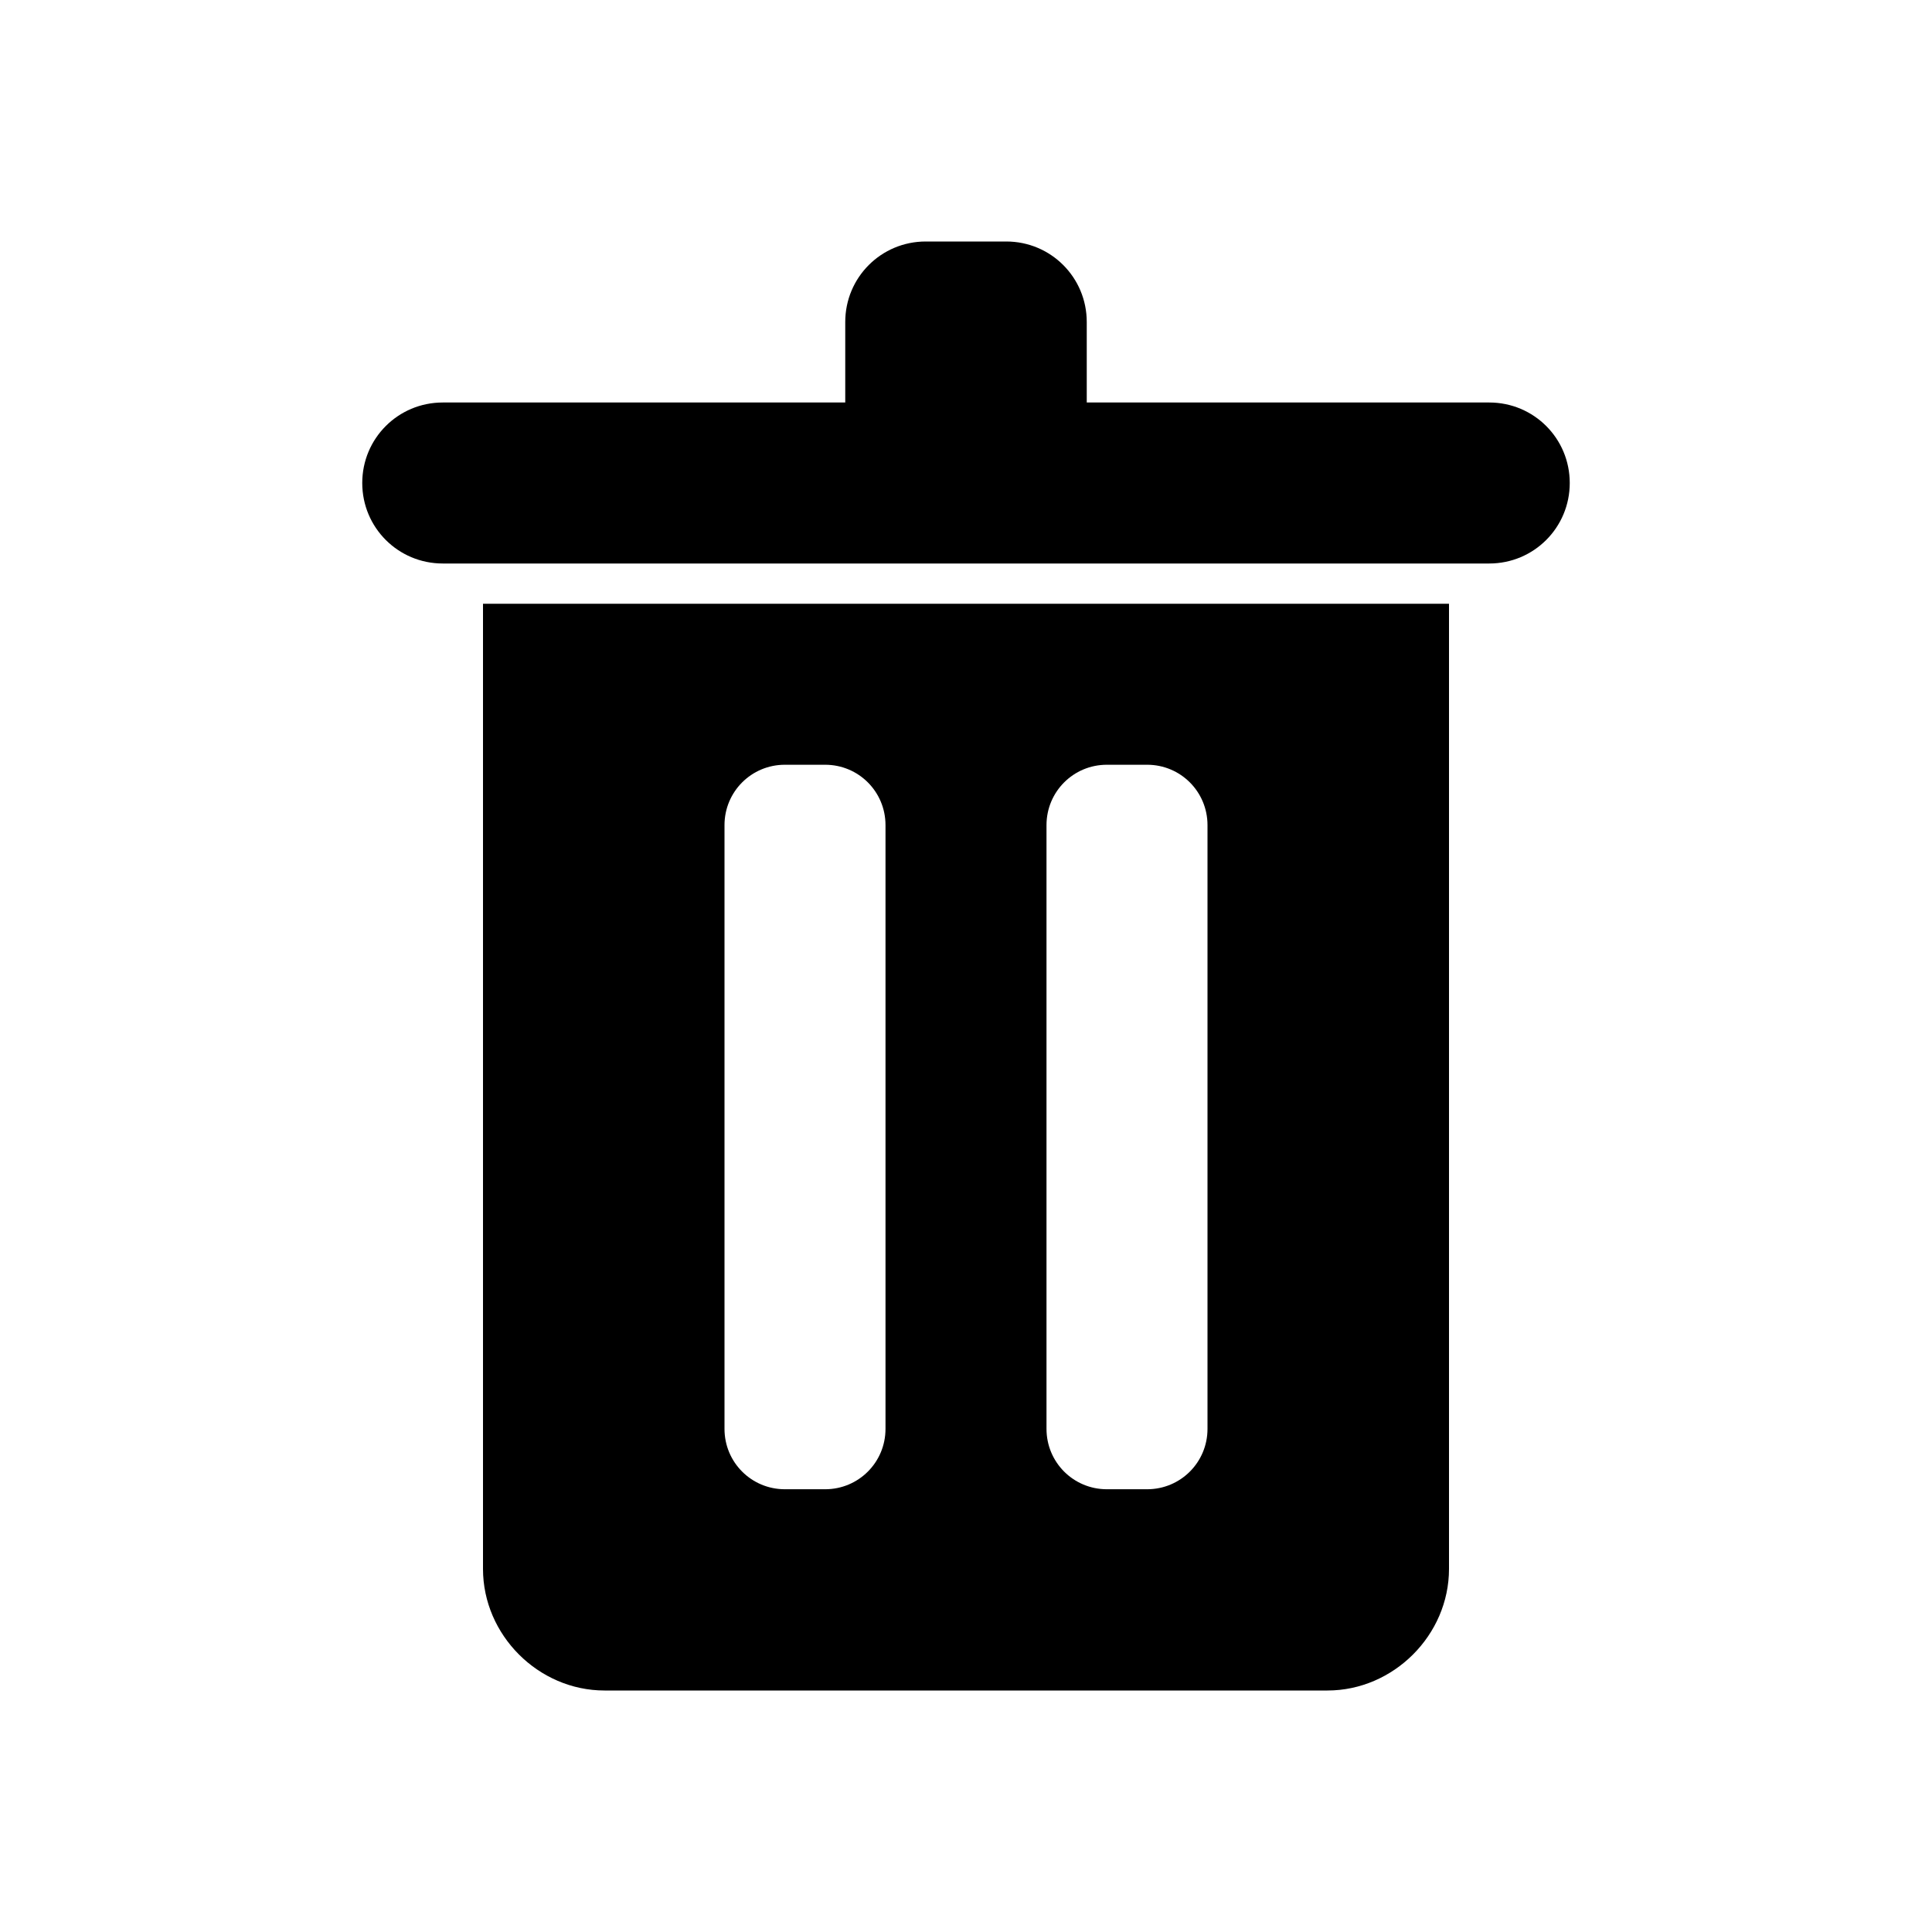
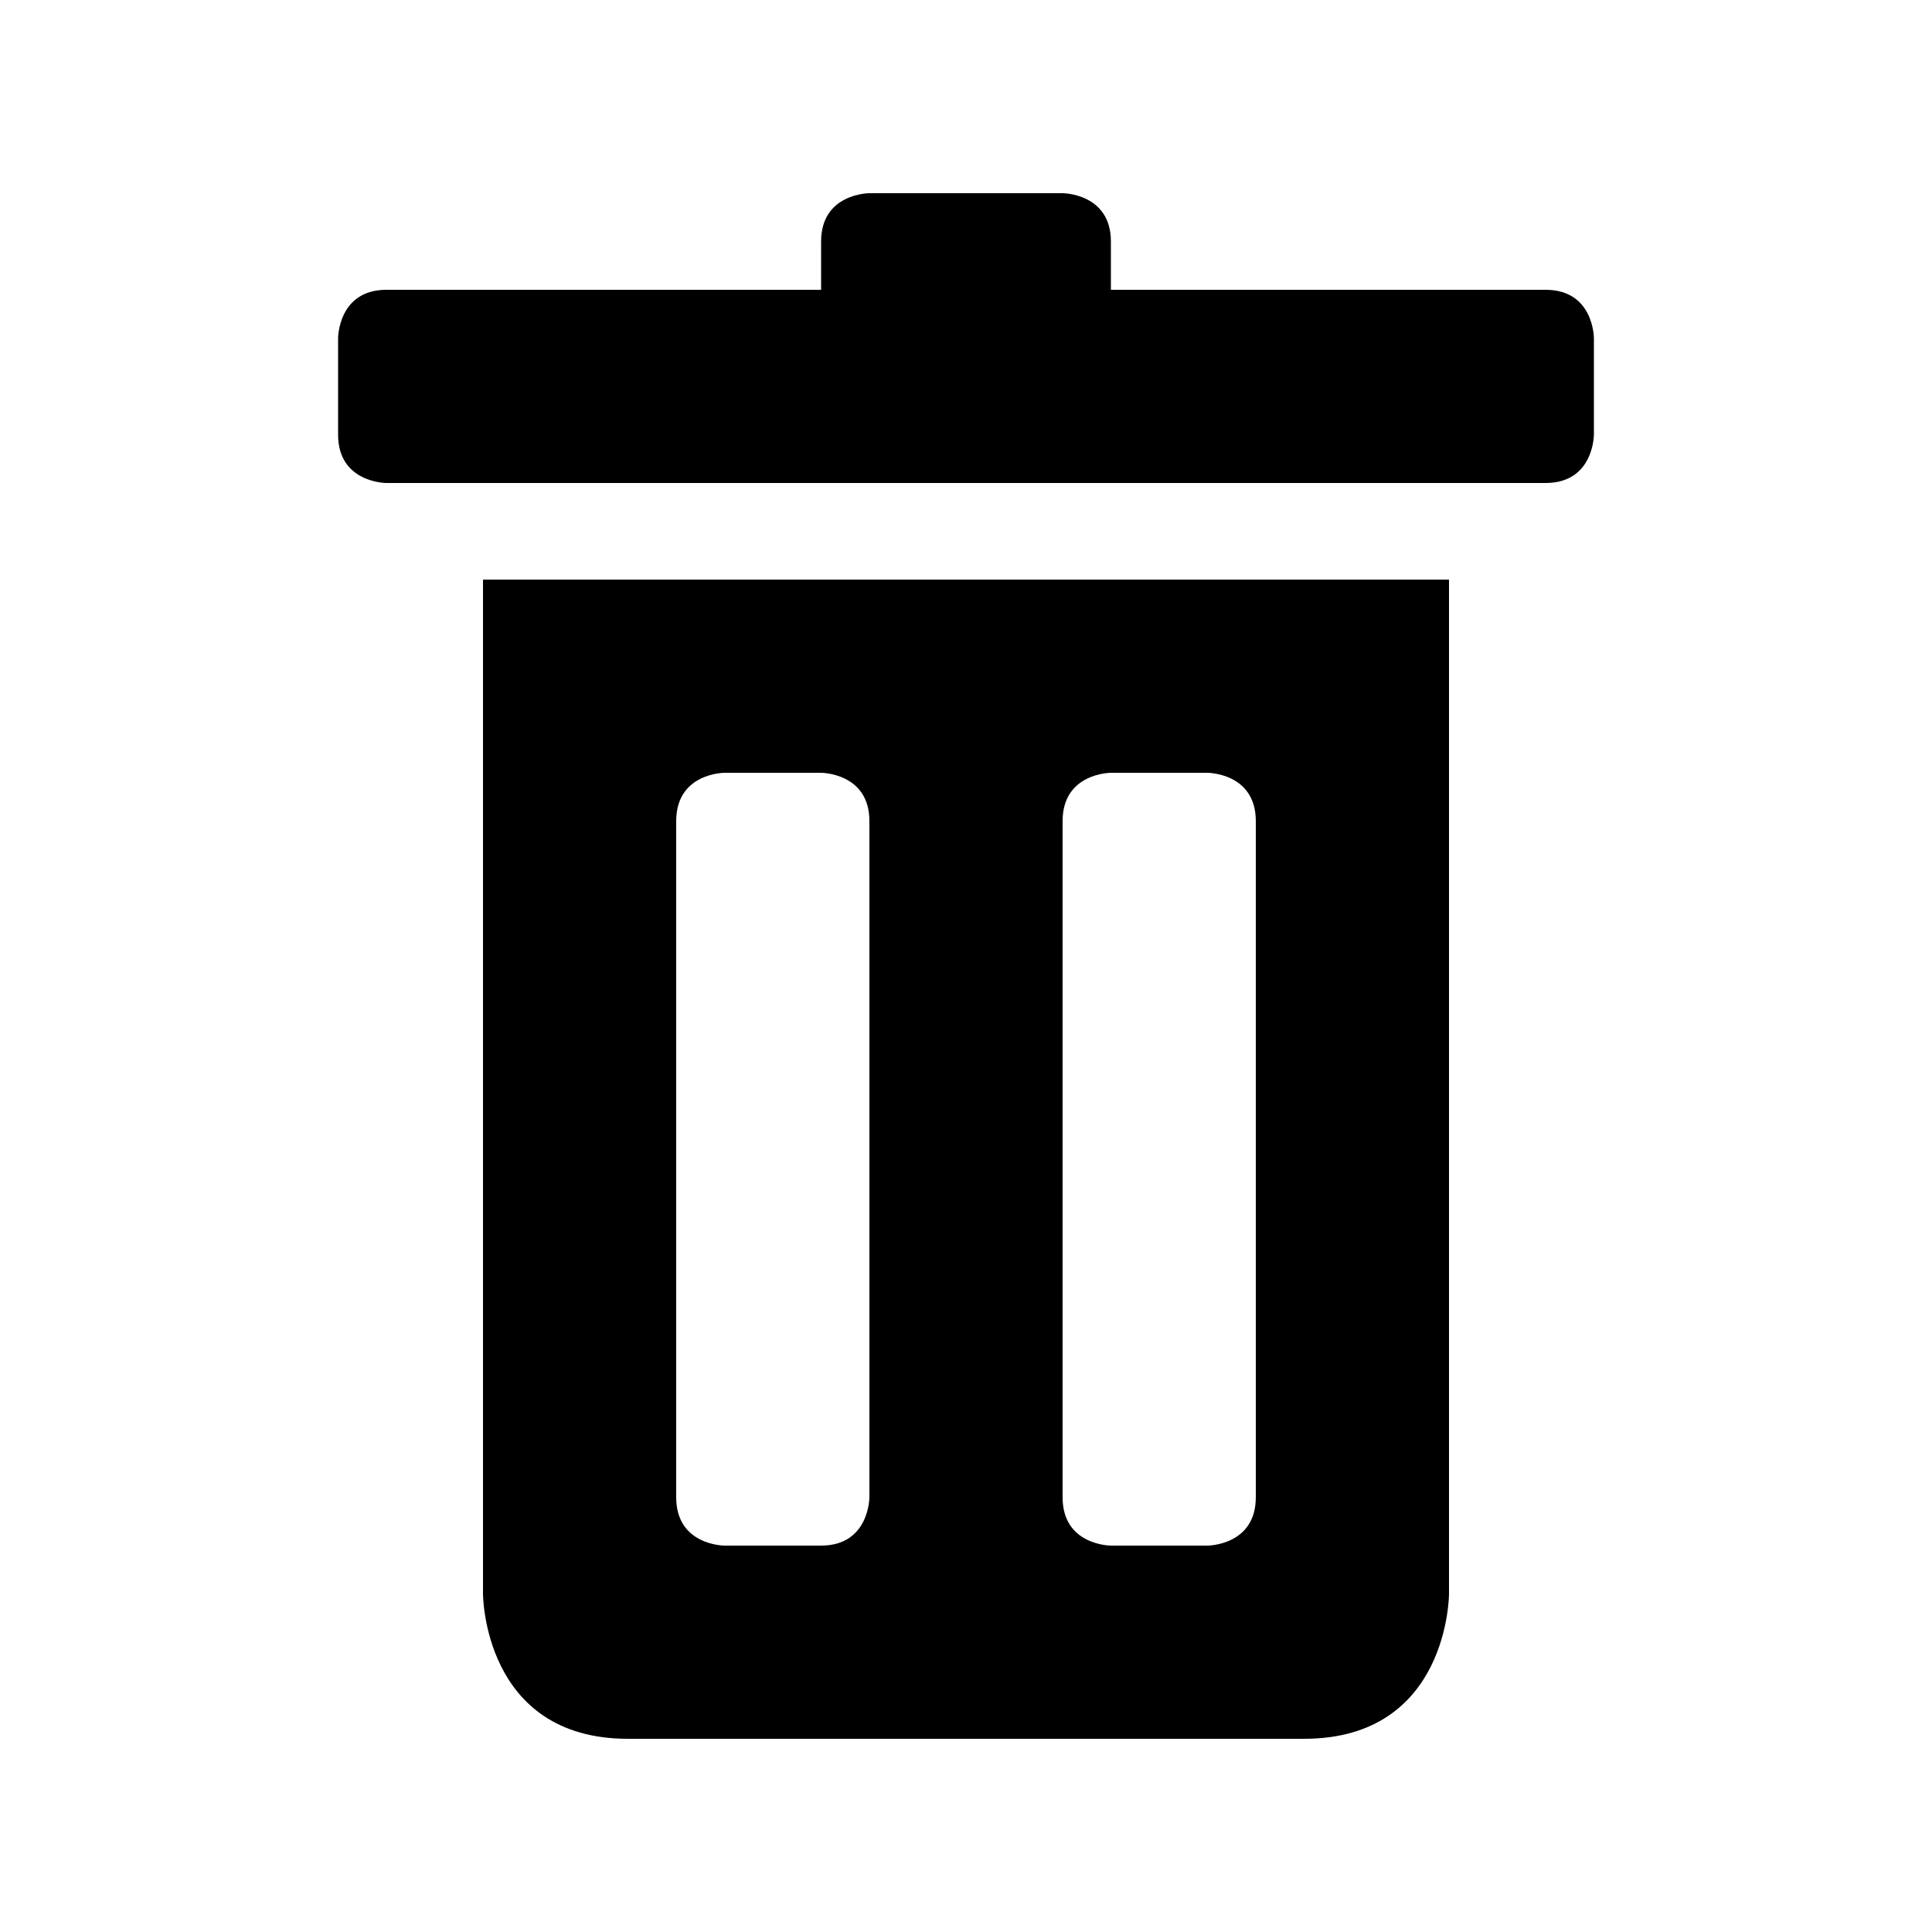
- <svg xmlns="http://www.w3.org/2000/svg" height="48" width="48" version="1.1" viewBox="0 0 48 48">
-   <path style="fill:#000000" d="m23 6c-1.108 0-2 0.892-2 2v2h-5.98-4.02c-1.108 0-2 0.892-2 2s0.892 2 2 2h1 25c1.108 0 2-0.892 2-2s-0.892-2-2-2h-4.02-5.98v-2c0-1.108-0.892-2-2-2h-2zm-11 9v23.98c0 1.643 1.377 3.02 3.02 3.02h17.96c1.641 0 3.02-1.377 3.02-3.02v-23.98h-24zm7.5 4h1c0.831 0 1.5 0.669 1.5 1.5v15c0 0.831-0.669 1.5-1.5 1.5h-1c-0.831 0-1.5-0.669-1.5-1.5v-15c0-0.831 0.669-1.5 1.5-1.5zm8 0h1c0.831 0 1.5 0.669 1.5 1.5v15c0 0.831-0.669 1.5-1.5 1.5h-1c-0.831 0-1.5-0.669-1.5-1.5v-15c0-0.831 0.669-1.5 1.5-1.5z" />
+ <svg xmlns="http://www.w3.org/2000/svg" width="50" height="50" version="1.1" viewBox="0 0 50 50">
+   <path d="m22.5 5s-1.25 0-1.25 1.25v1.25h-11.25c-1.25 0-1.25 1.25-1.25 1.25v2.5c0 1.25 1.25 1.25 1.25 1.25h30c1.25 0 1.25-1.25 1.25-1.25v-2.5s0-1.25-1.25-1.25h-11.25v-1.25c0-1.25-1.25-1.25-1.25-1.25zm-10 10v26.25s0 3.75 3.75 3.75h17.5c3.75 0 3.75-3.75 3.75-3.75v-26.25zm6.25 5h2.5s1.25 0 1.25 1.25v17.5s0 1.25-1.25 1.25h-2.5s-1.25 0-1.25-1.25v-17.5c0-1.25 1.25-1.25 1.25-1.25zm10 0h2.5s1.25 0 1.25 1.25v17.5c0 1.25-1.25 1.25-1.25 1.25h-2.5s-1.25 0-1.25-1.25v-17.5c0-1.25 1.25-1.25 1.25-1.25z" />
</svg>
